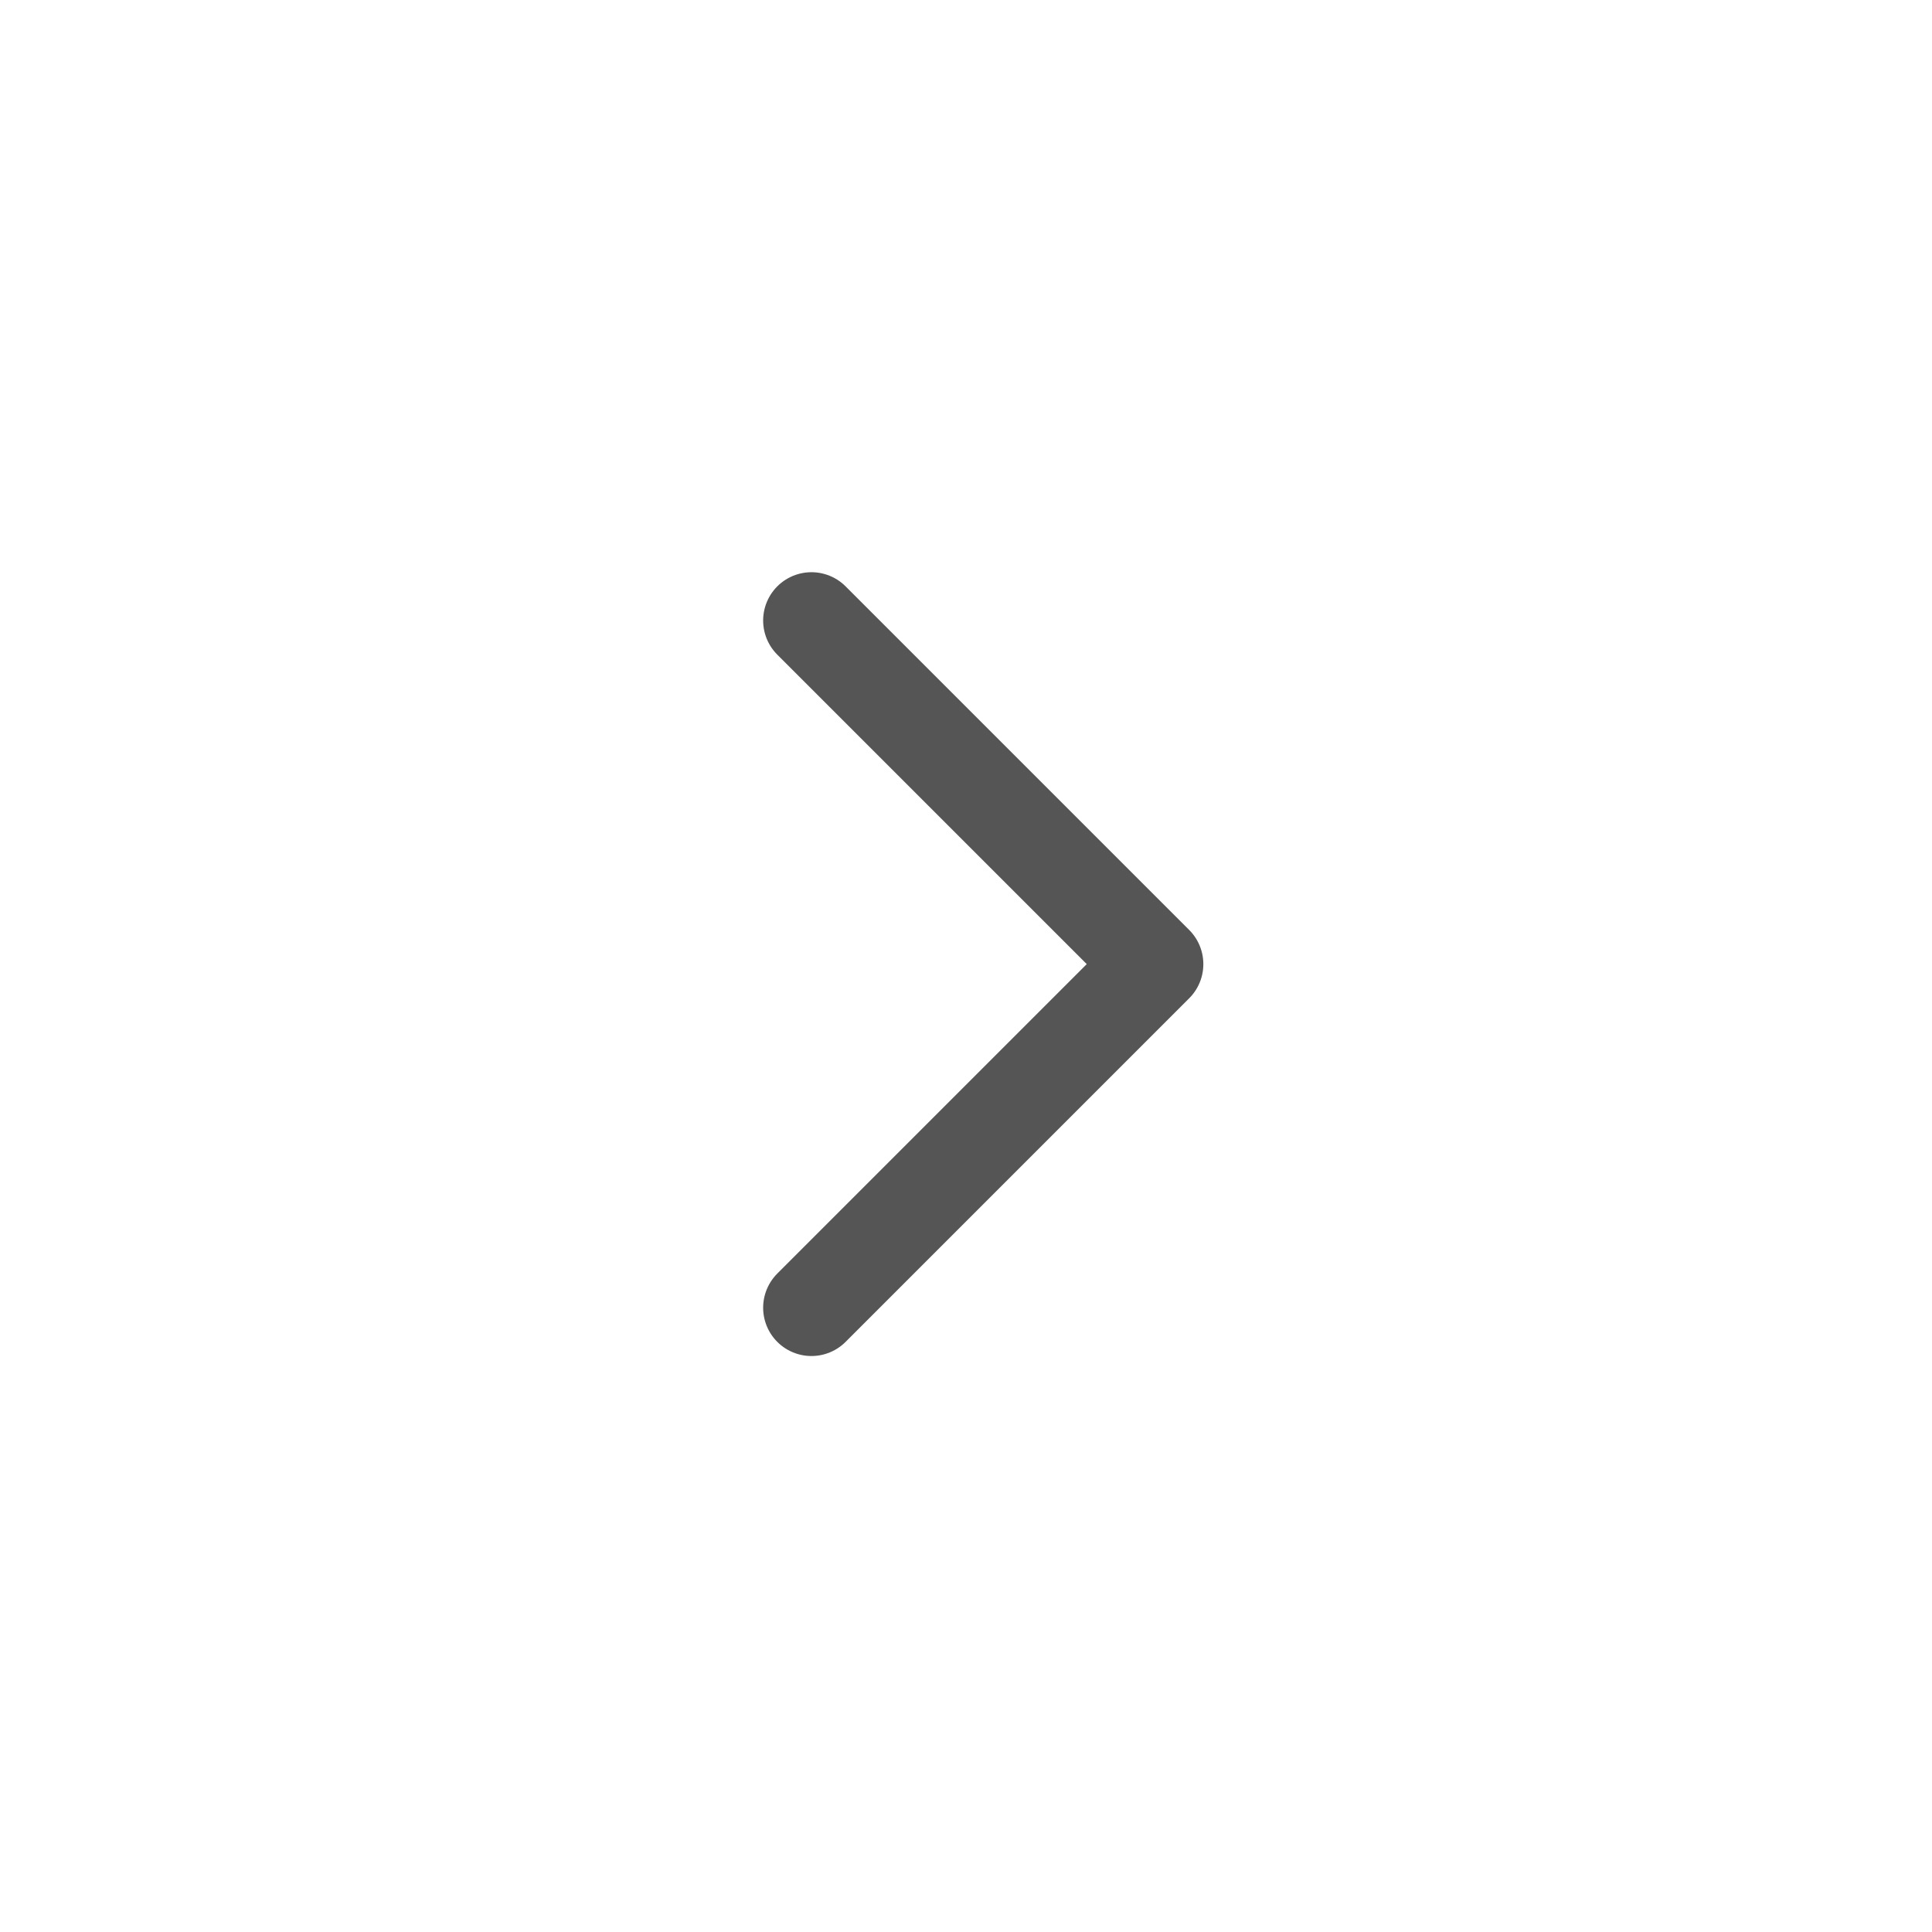
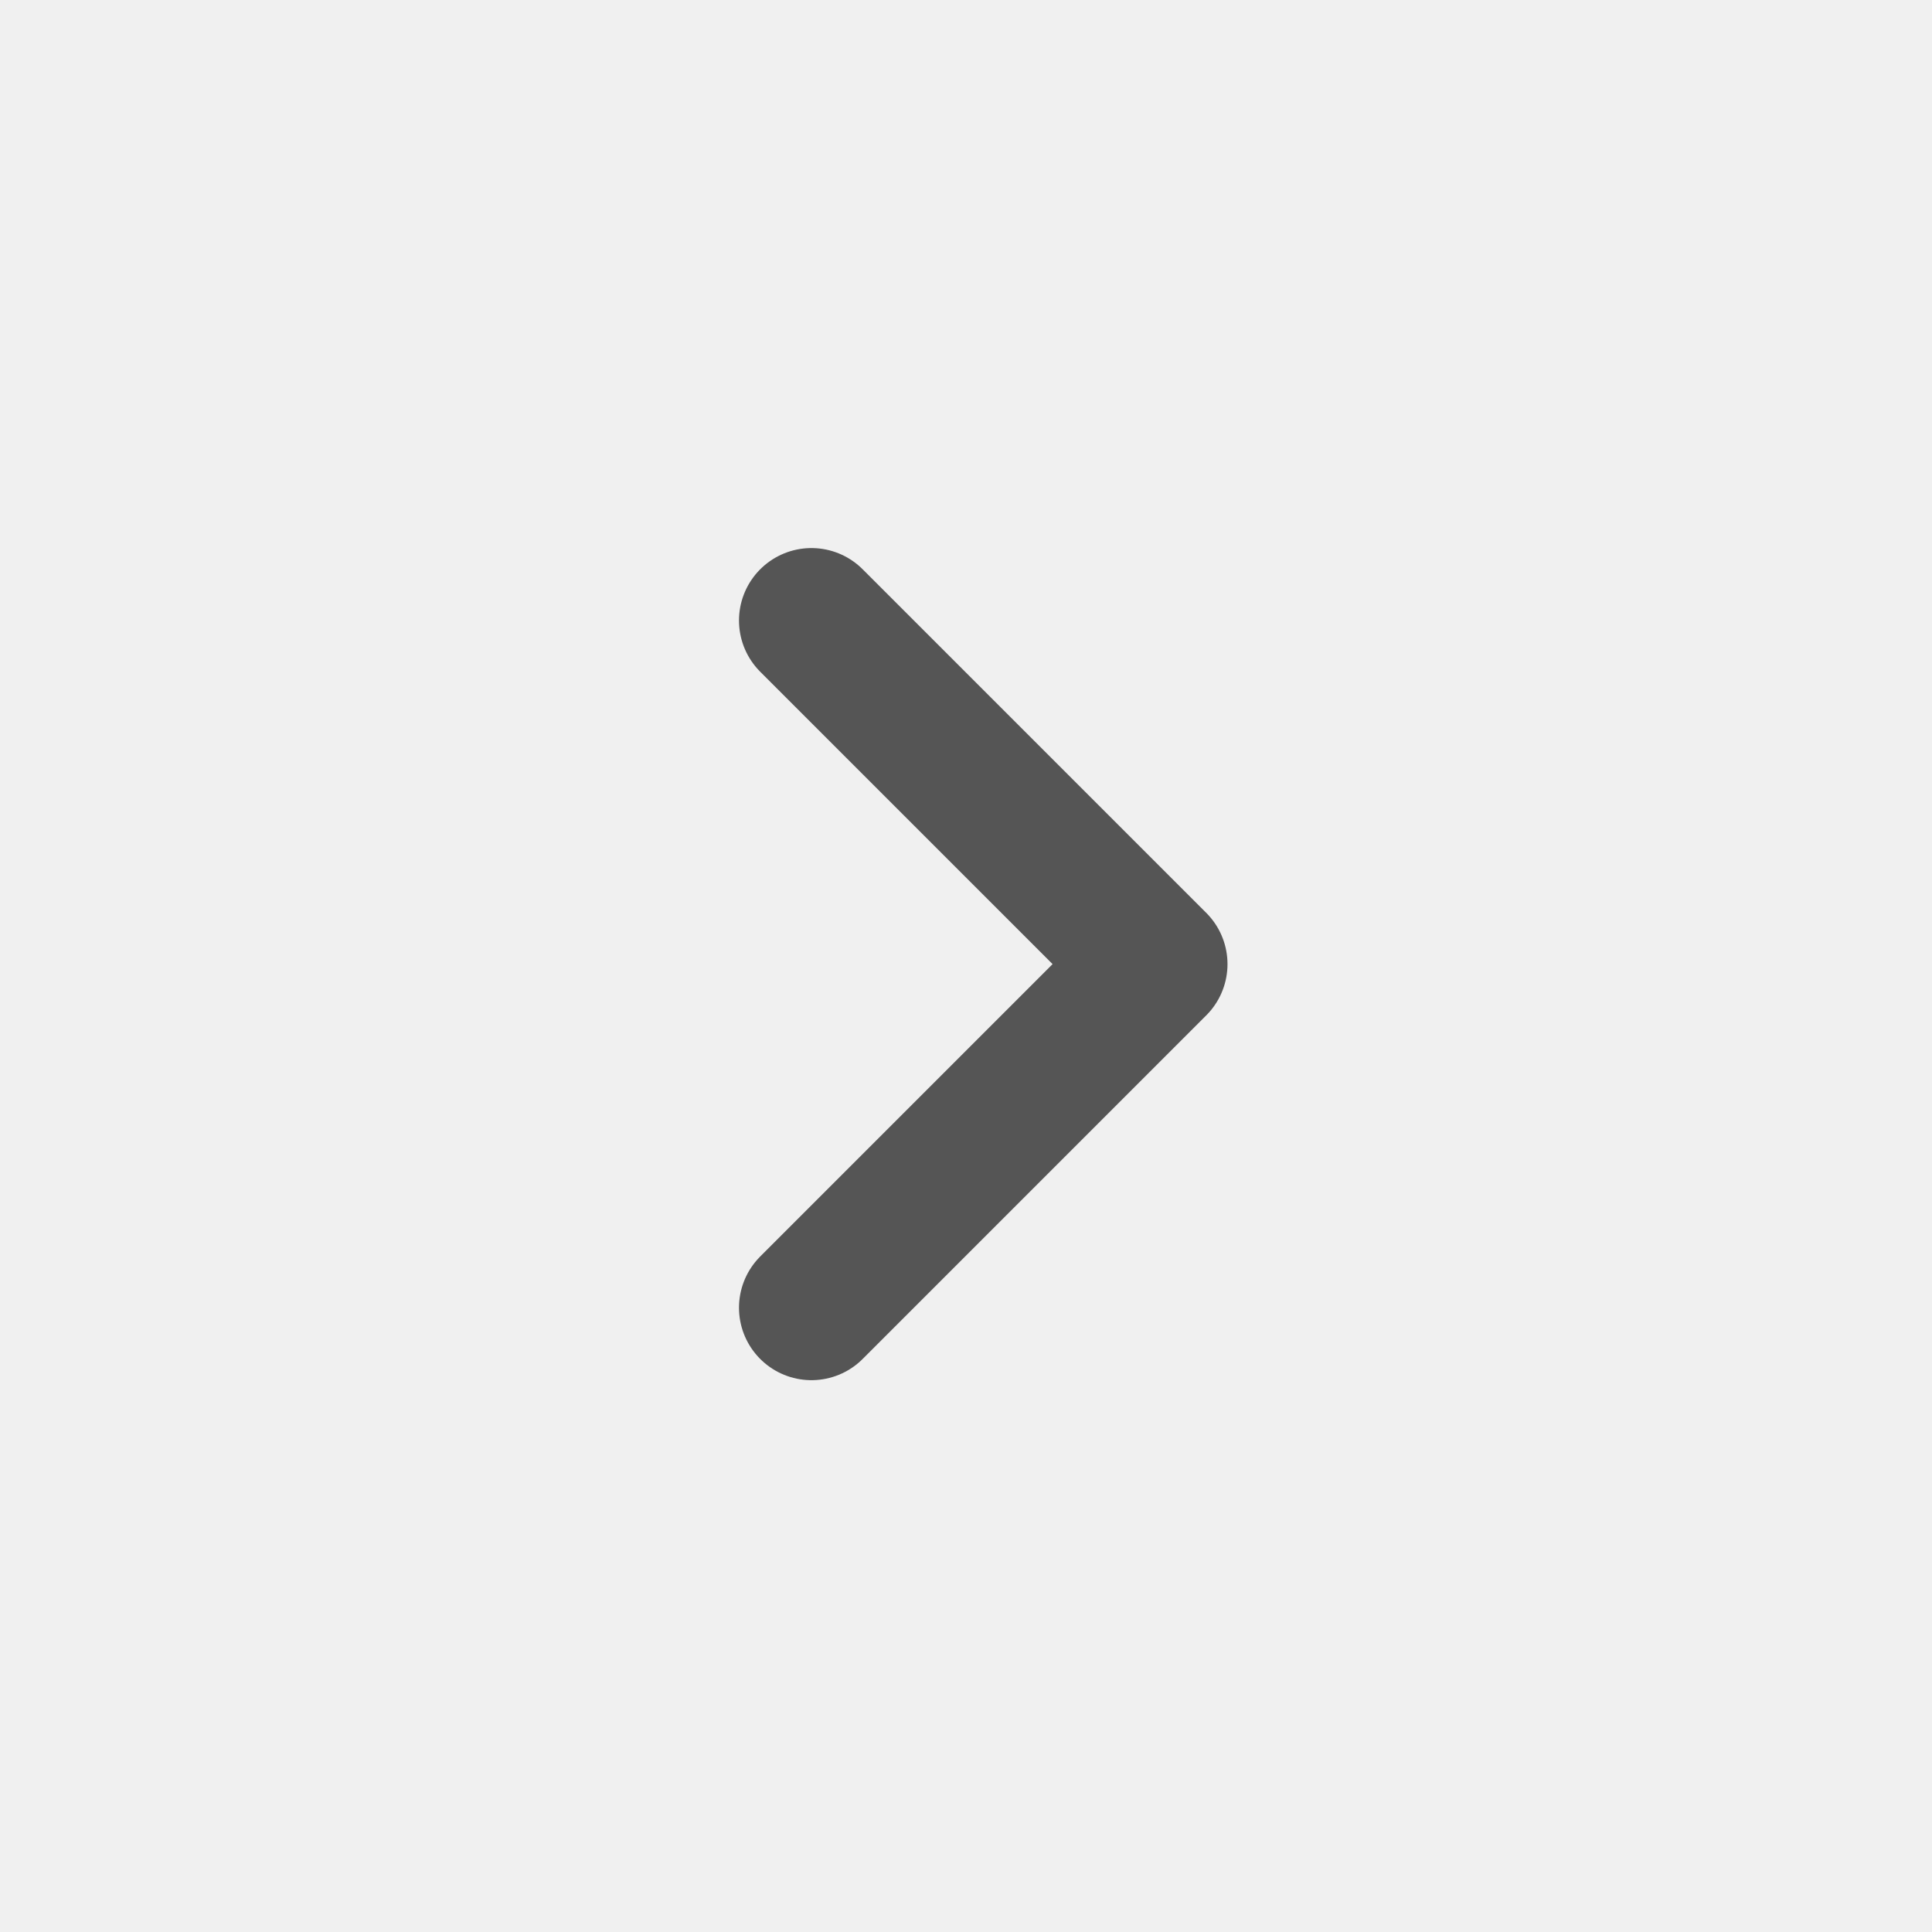
<svg xmlns="http://www.w3.org/2000/svg" width="40" height="40" viewBox="0 0 40 40">
  <g>
-     <path fill="#fff" d="M0 0H40V40H0z" transform="translate(-1562 -2321) translate(1602 2361) rotate(180)" />
-     <path fill="none" stroke="#555" stroke-linecap="round" stroke-linejoin="round" stroke-width="2px" d="M9843.2 9604.925l-7.114 7.114 7.114 7.114" transform="translate(-1562 -2321) translate(11422 11953) rotate(180)" />
+     <path fill="none" stroke="#555" stroke-linecap="round" stroke-linejoin="round" stroke-width="3px" d="M9843.2 9604.925l-7.114 7.114 7.114 7.114" transform="translate(-1562 -2321) translate(11422 11953) rotate(180)" />
  </g>
</svg>
